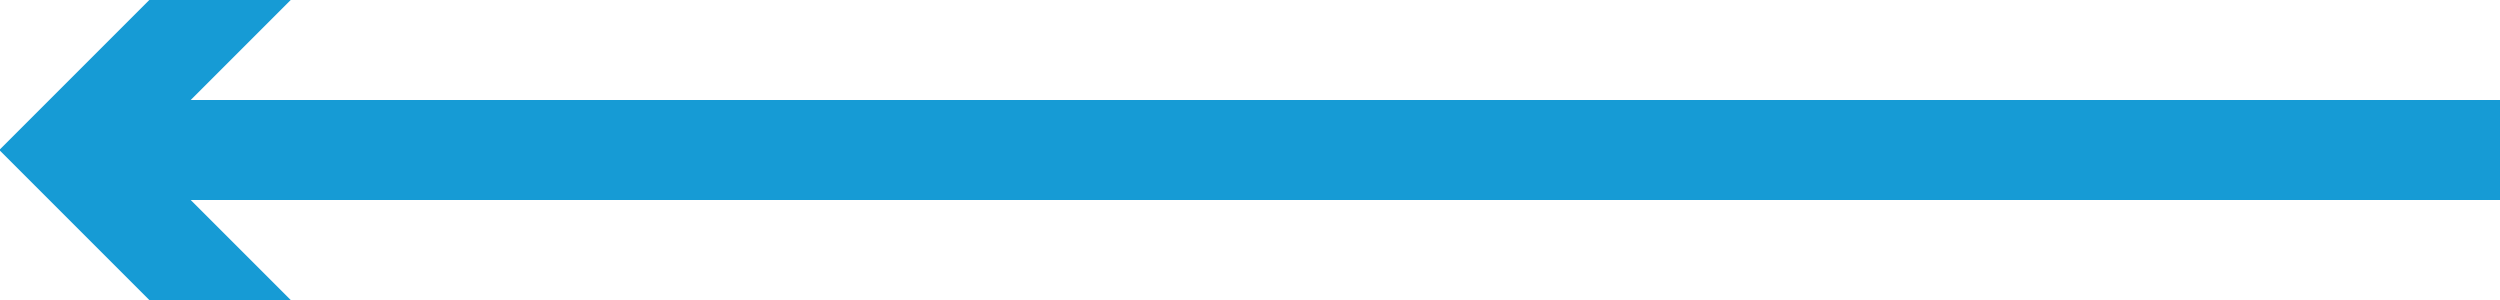
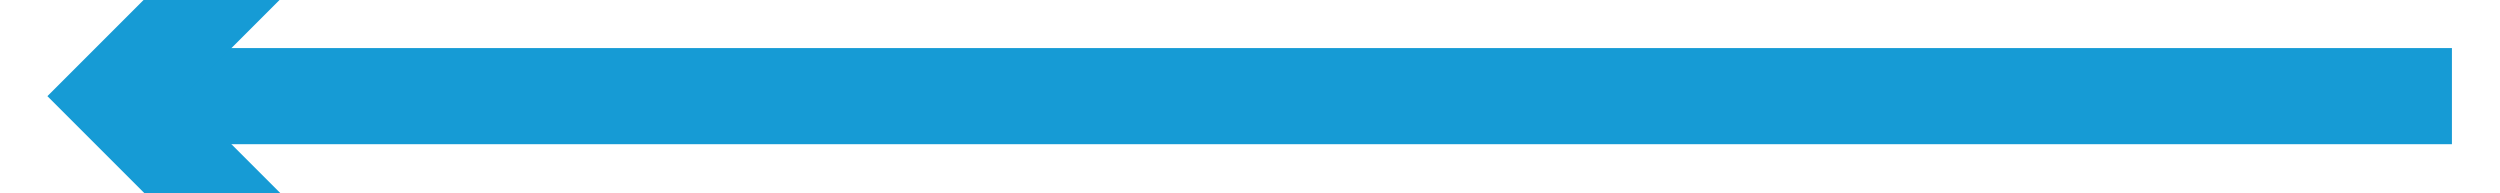
- <svg xmlns="http://www.w3.org/2000/svg" version="1.1" width="50px" height="6px" viewBox="170 608  50 6">
-   <g transform="matrix(-1 0 0 -1 390 1222 )">
-     <path d="M 170 611  L 218 611  " stroke-width="2" stroke="#169bd5" fill="none" />
-     <path d="M 212.893 606.707  L 217.186 611  L 212.893 615.293  L 214.307 616.707  L 219.307 611.707  L 220.014 611  L 219.307 610.293  L 214.307 605.293  L 212.893 606.707  Z " fill-rule="nonzero" fill="#169bd5" stroke="none" />
+ <svg xmlns="http://www.w3.org/2000/svg" version="1.1" width="52px" height="4px" viewBox="244 554  52 4">
+   <g transform="matrix(0 -1 1 0 -286 826 )">
+     <path d="M 270 581  L 270 533  " stroke-width="2" stroke="#169bd5" fill="none" />
+     <path d="M 265.707 538.107  L 270 533.814  L 274.293 538.107  L 275.707 536.693  L 270.707 531.693  L 270 530.986  L 269.293 531.693  L 264.293 536.693  L 265.707 538.107  Z " fill-rule="nonzero" fill="#169bd5" stroke="none" />
  </g>
</svg>
